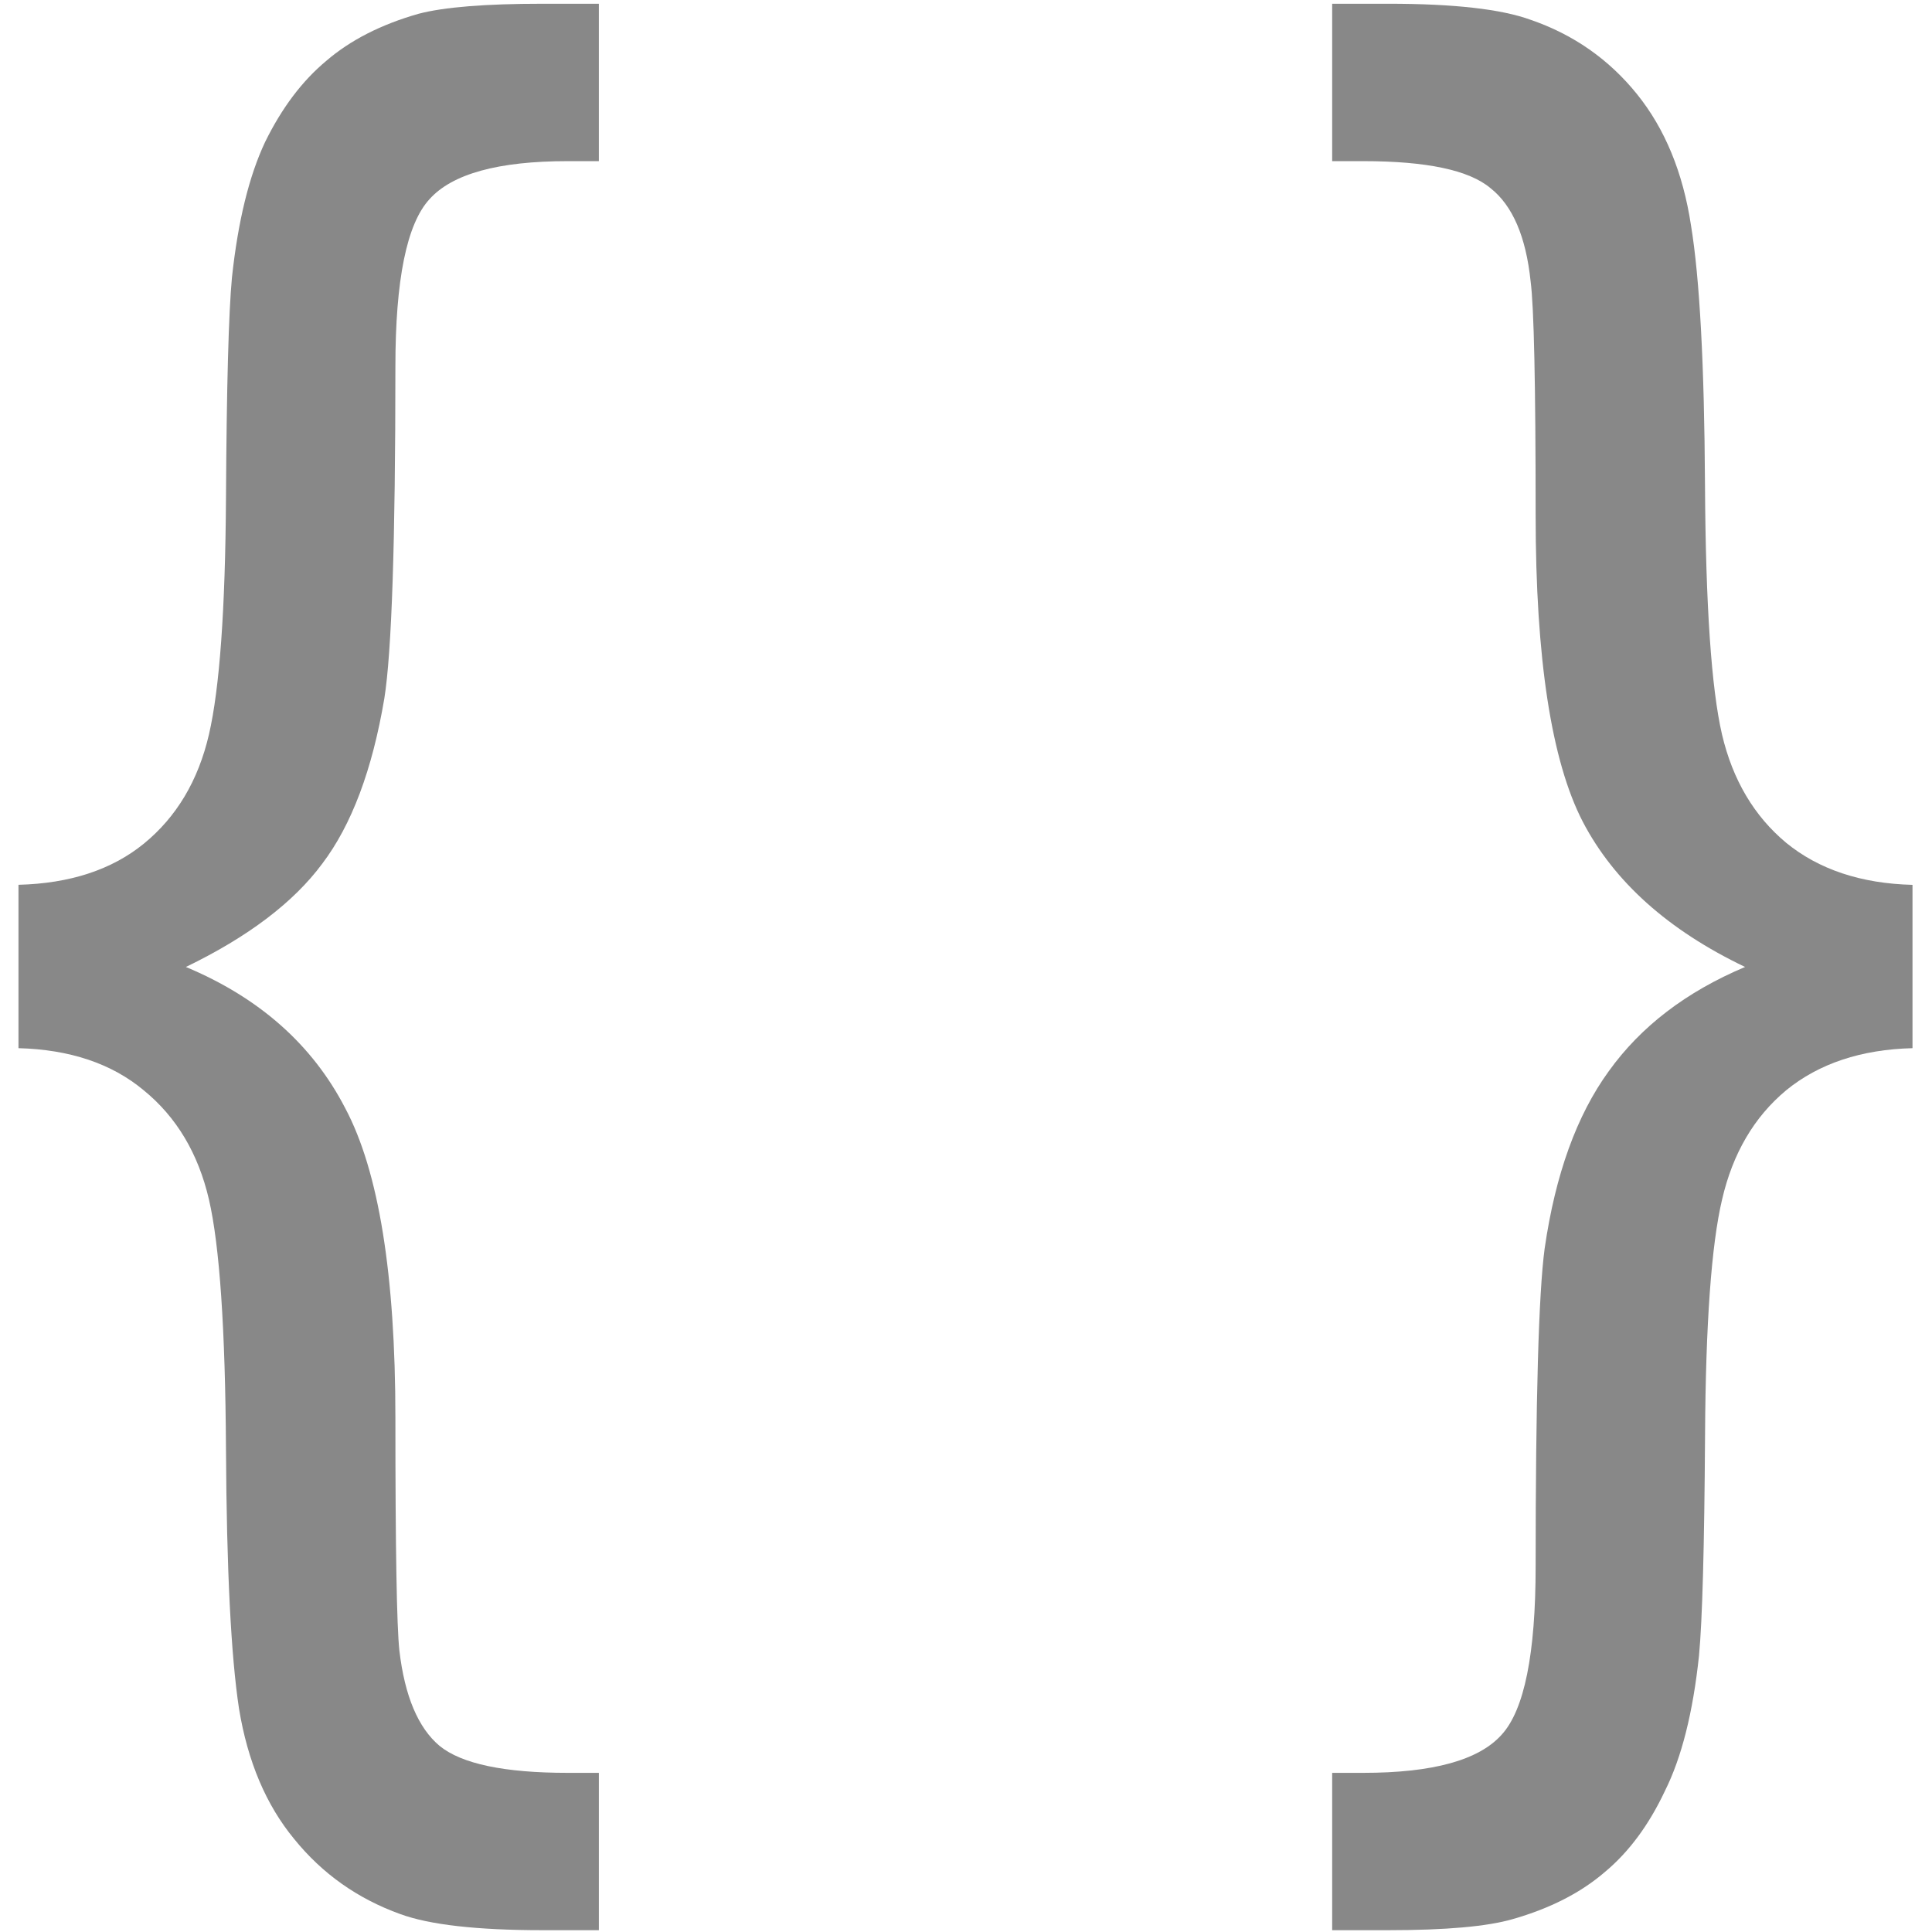
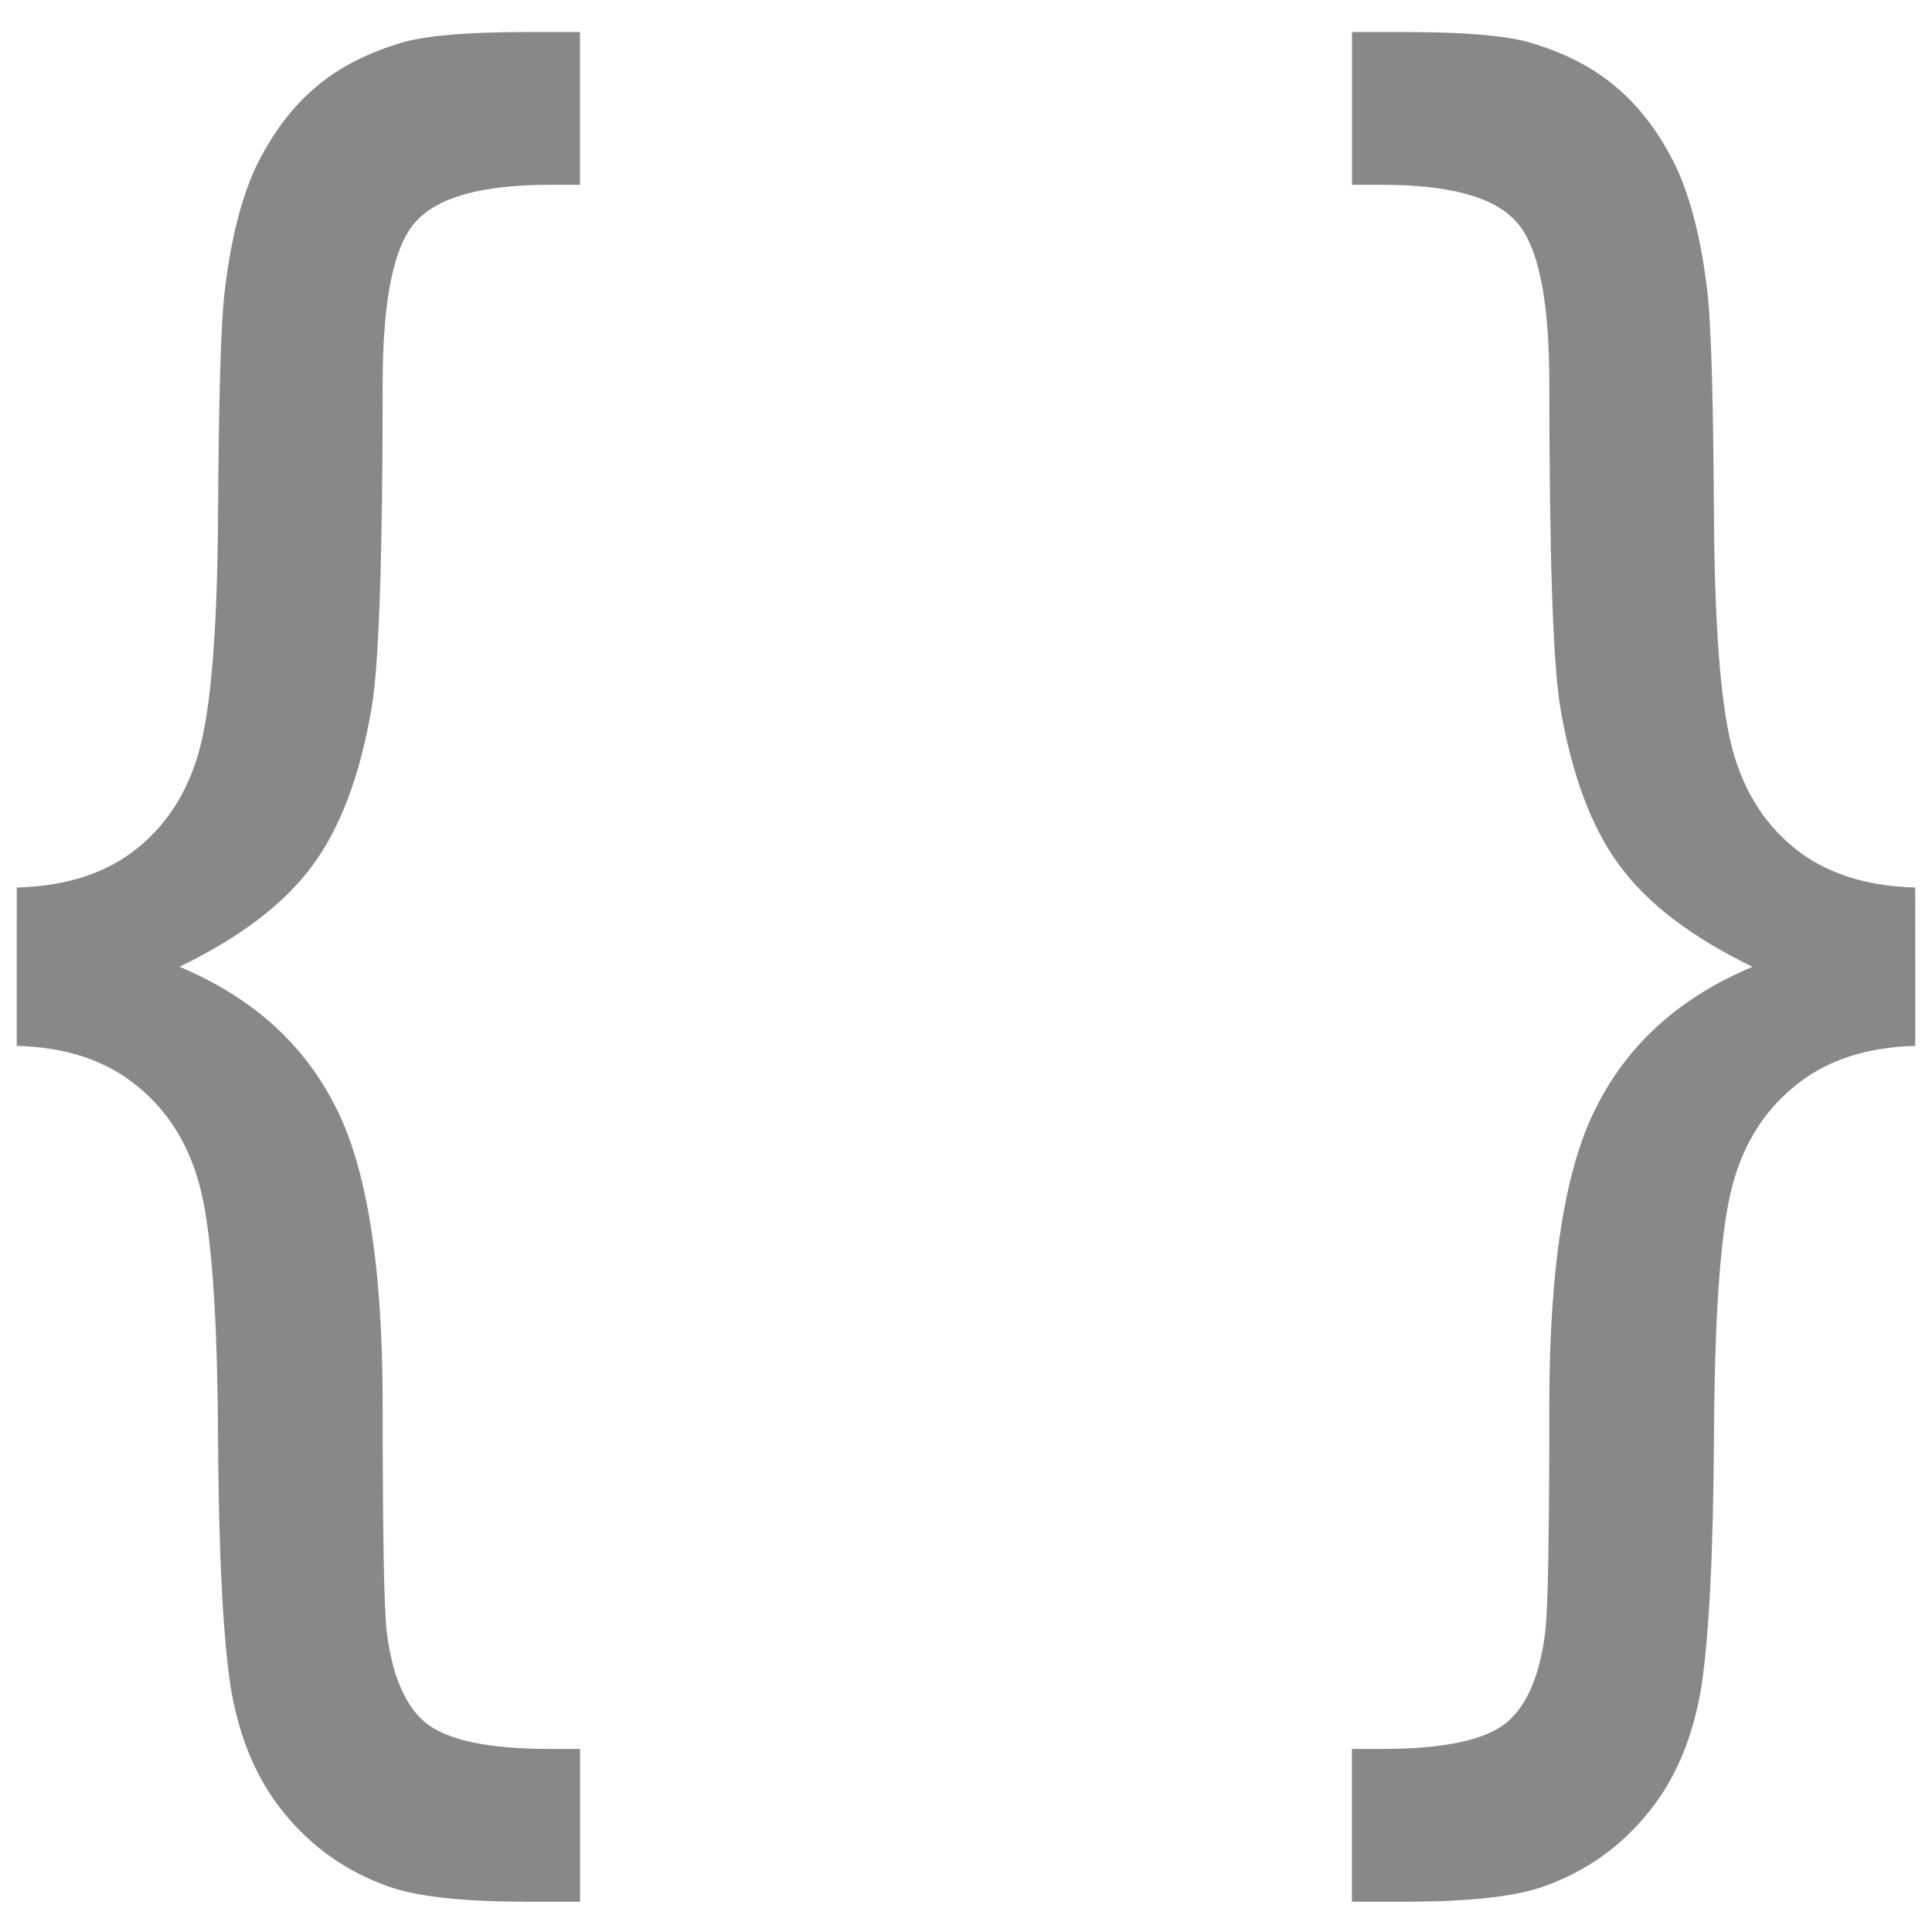
<svg xmlns="http://www.w3.org/2000/svg" viewBox="0 0 32 32">
  <style type="text/css">
- 		path { fill: #888; }
- 
+ 		svg { fill: #888; }
		@media (prefers-color-scheme: light) {
- 			path { fill: #666; }
+ 			svg { fill: #666; }
		}
	</style>
-   <path d="M 0.306,14.655 Q 1.585,14.622 2.381,13.975 3.195,13.311 3.461,12.165 3.726,11.02 3.743,8.247 3.759,5.475 3.842,4.595 3.992,3.2 4.39,2.354 4.805,1.507 5.403,1.009 6.001,0.494 6.93,0.229 7.561,0.062 8.989,0.062 H 9.919 V 2.669 H 9.404 q -1.727,0 -2.291,0.631 -0.564,0.614 -0.564,2.772 0,4.35 -0.183,5.495 -0.299,1.776 -1.029,2.739 -0.714,0.963 -2.258,1.71 1.826,0.764 2.64,2.341 0.83,1.561 0.83,5.13 0,3.237 0.066,3.852 0.133,1.129 0.664,1.577 0.548,0.448 2.125,0.448 h 0.515 v 2.606 H 8.989 q -1.627,0 -2.357,-0.266 -1.062,-0.382 -1.76,-1.245 Q 4.174,29.613 3.959,28.302 3.759,26.99 3.743,24.002 3.726,21.014 3.461,19.868 3.195,18.723 2.381,18.059 1.585,17.395 0.306,17.361 Z" aria-label="{" />
-   <path d="m 31.677,14.655 v 2.706 q -1.278,0.033 -2.092,0.697 -0.797,0.664 -1.062,1.81 -0.266,1.129 -0.282,3.901 -0.017,2.772 -0.1,3.652 -0.149,1.411 -0.564,2.241 -0.398,0.847 -0.996,1.345 -0.598,0.515 -1.527,0.78 -0.631,0.183 -2.059,0.183 h -0.93 v -2.606 h 0.515 q 1.727,0 2.291,-0.631 0.564,-0.614 0.564,-2.789 0,-4.15 0.149,-5.263 0.266,-1.843 1.062,-2.938 0.797,-1.112 2.258,-1.727 -1.909,-0.913 -2.689,-2.407 -0.78,-1.511 -0.78,-5.08 0,-3.237 -0.083,-3.868 Q 25.236,3.549 24.688,3.117 24.157,2.669 22.579,2.669 H 22.065 V 0.062 h 0.93 q 1.627,0 2.357,0.266 1.062,0.365 1.76,1.229 0.697,0.863 0.896,2.175 0.216,1.312 0.232,4.3 0.017,2.988 0.282,4.134 0.266,1.129 1.062,1.793 0.813,0.664 2.092,0.697 z" aria-label="}" />
+   <path id="lb" d="m0.278 14.7q1.24-0.032 2.01-0.661 0.79-0.645 1.05-1.76t0.274-3.8q0.016-2.69 0.097-3.54 0.145-1.35 0.532-2.18 0.403-0.822 0.983-1.31 0.58-0.5 1.48-0.757 0.612-0.161 2-0.161h0.902v2.53h-0.5q-1.68 0-2.22 0.612-0.548 0.596-0.548 2.69 0 4.22-0.177 5.33-0.29 1.72-0.999 2.66-0.693 0.935-2.19 1.66 1.77 0.741 2.56 2.27 0.806 1.51 0.806 4.98 0 3.14 0.065 3.74 0.129 1.1 0.645 1.53 0.532 0.435 2.06 0.435h0.5v2.53h-0.902q-1.58 0-2.29-0.258-1.03-0.371-1.71-1.21-0.677-0.822-0.886-2.09-0.193-1.27-0.209-4.17-0.016-2.9-0.274-4.01-0.258-1.11-1.05-1.76-0.773-0.645-2.01-0.677z" />
+   <use href="#lb" transform="scale(-1 1) translate(-32)" />
</svg>
